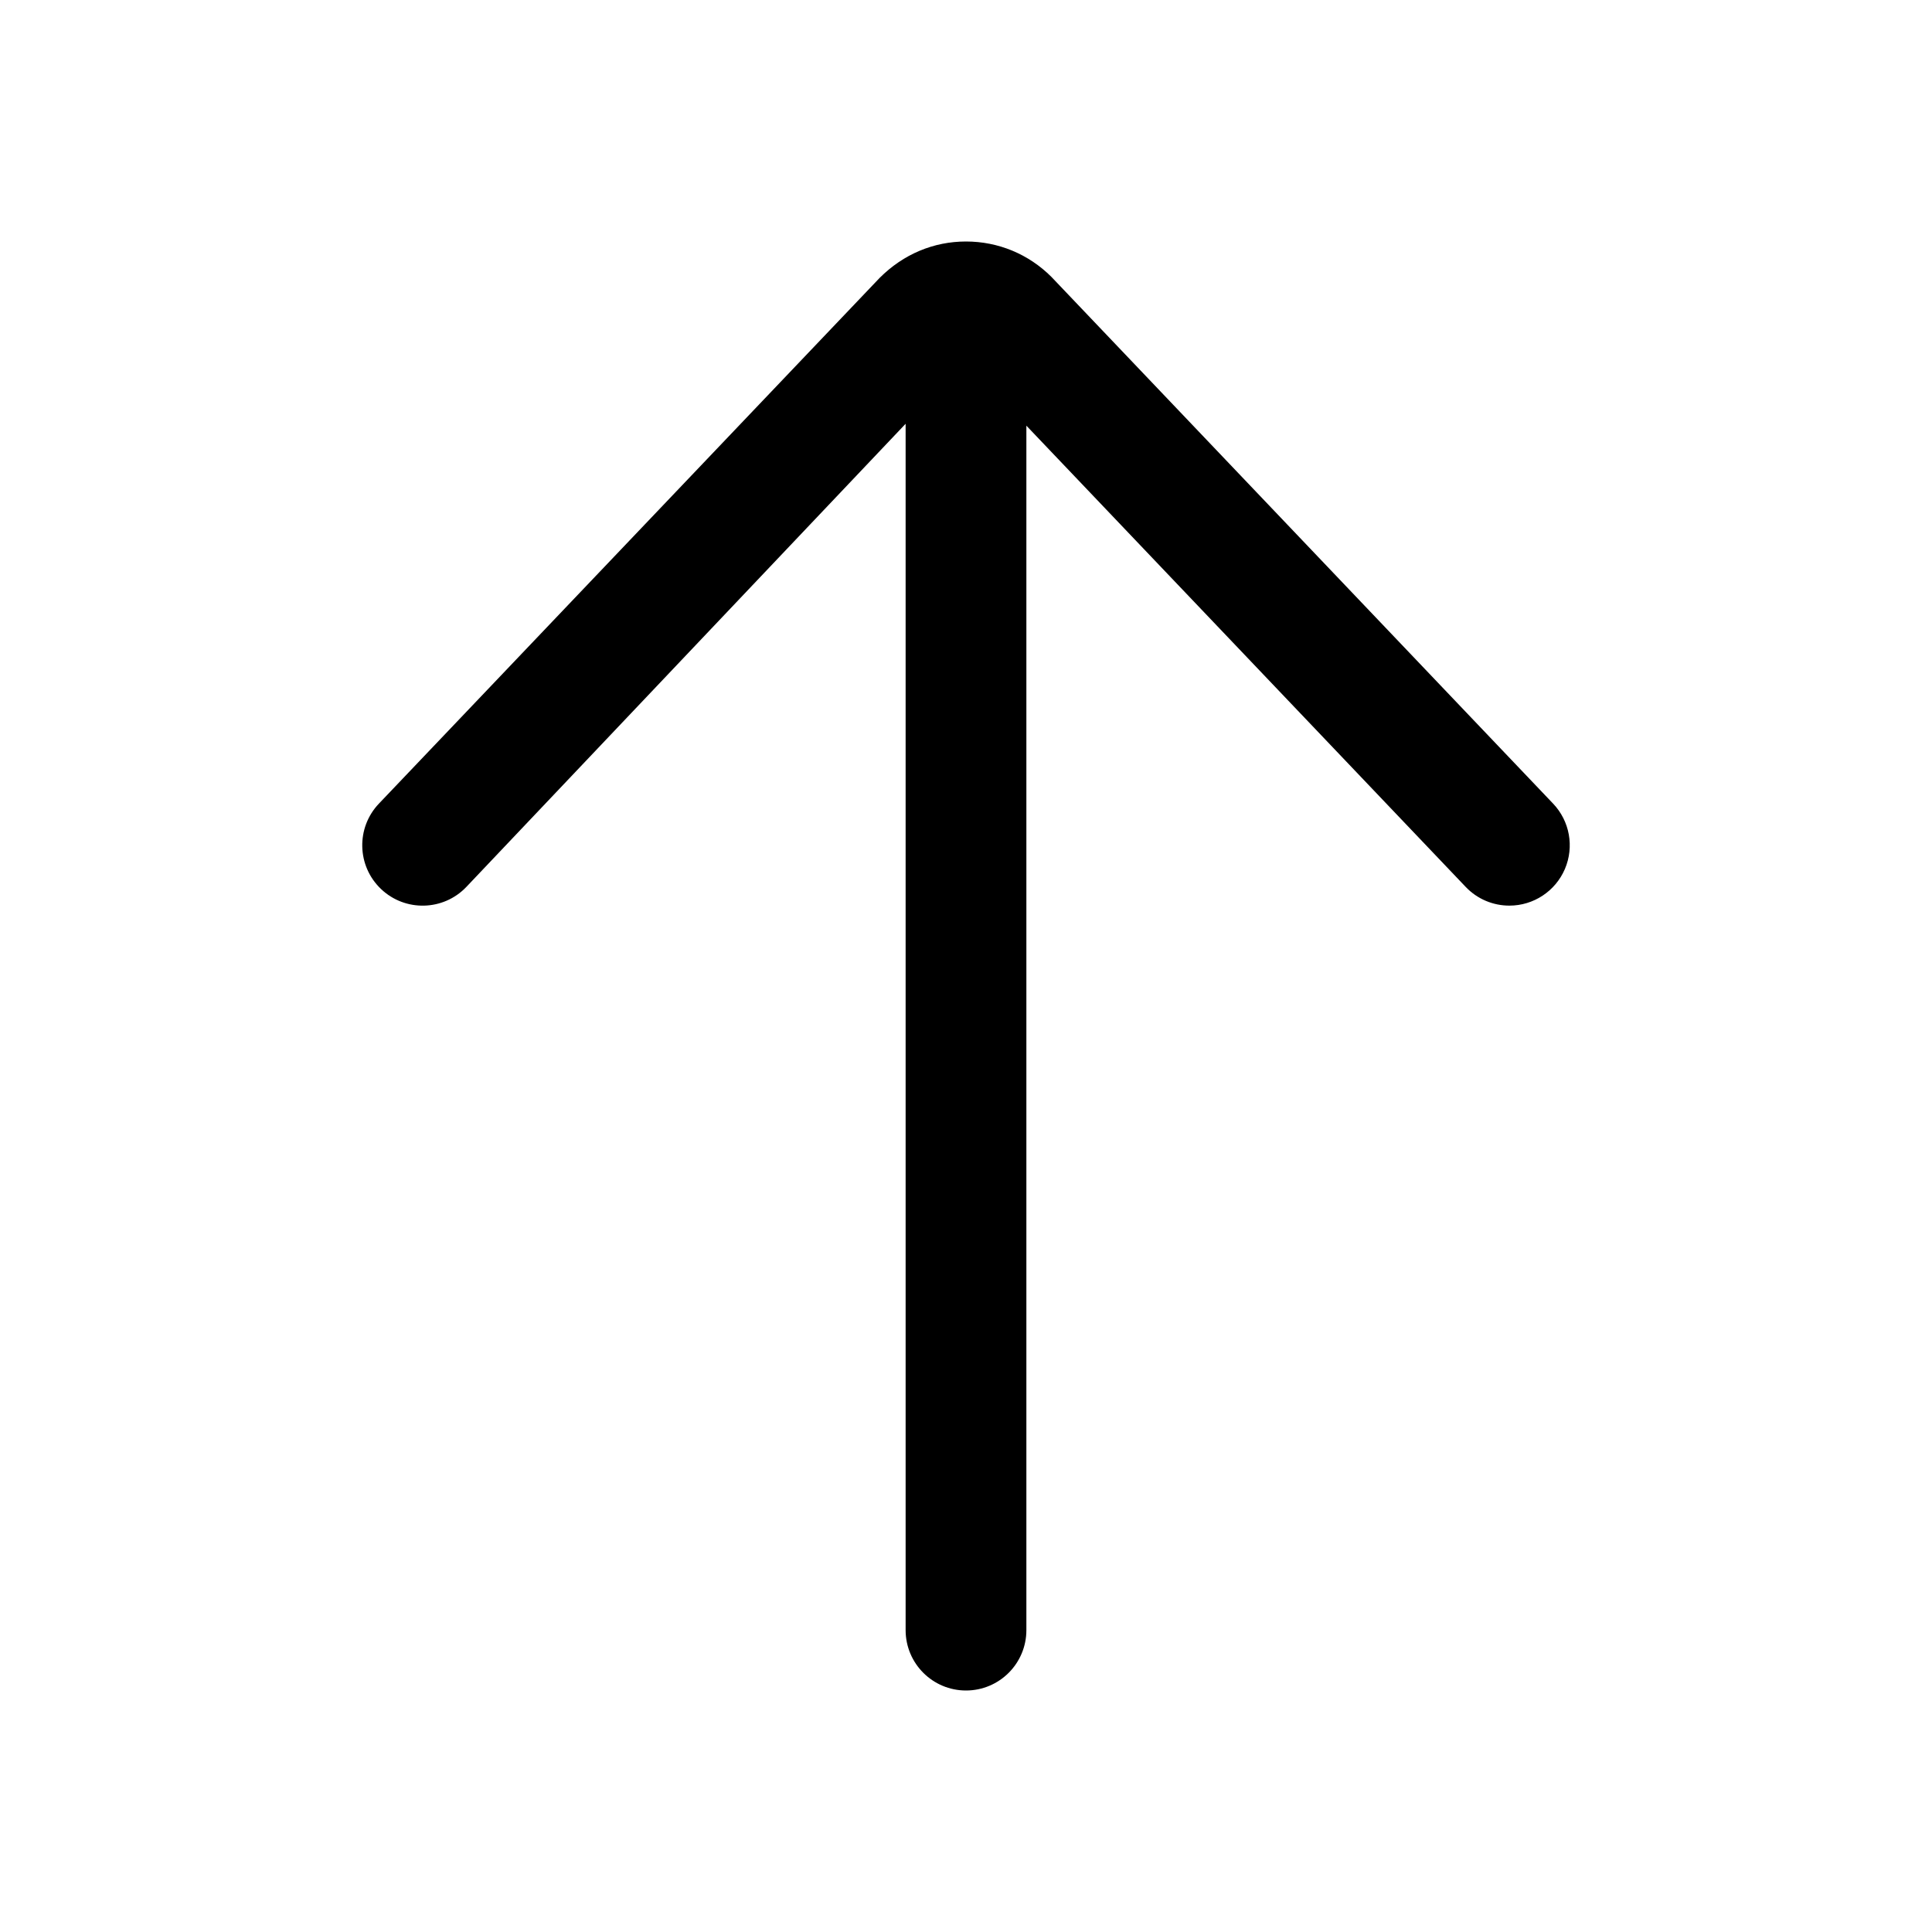
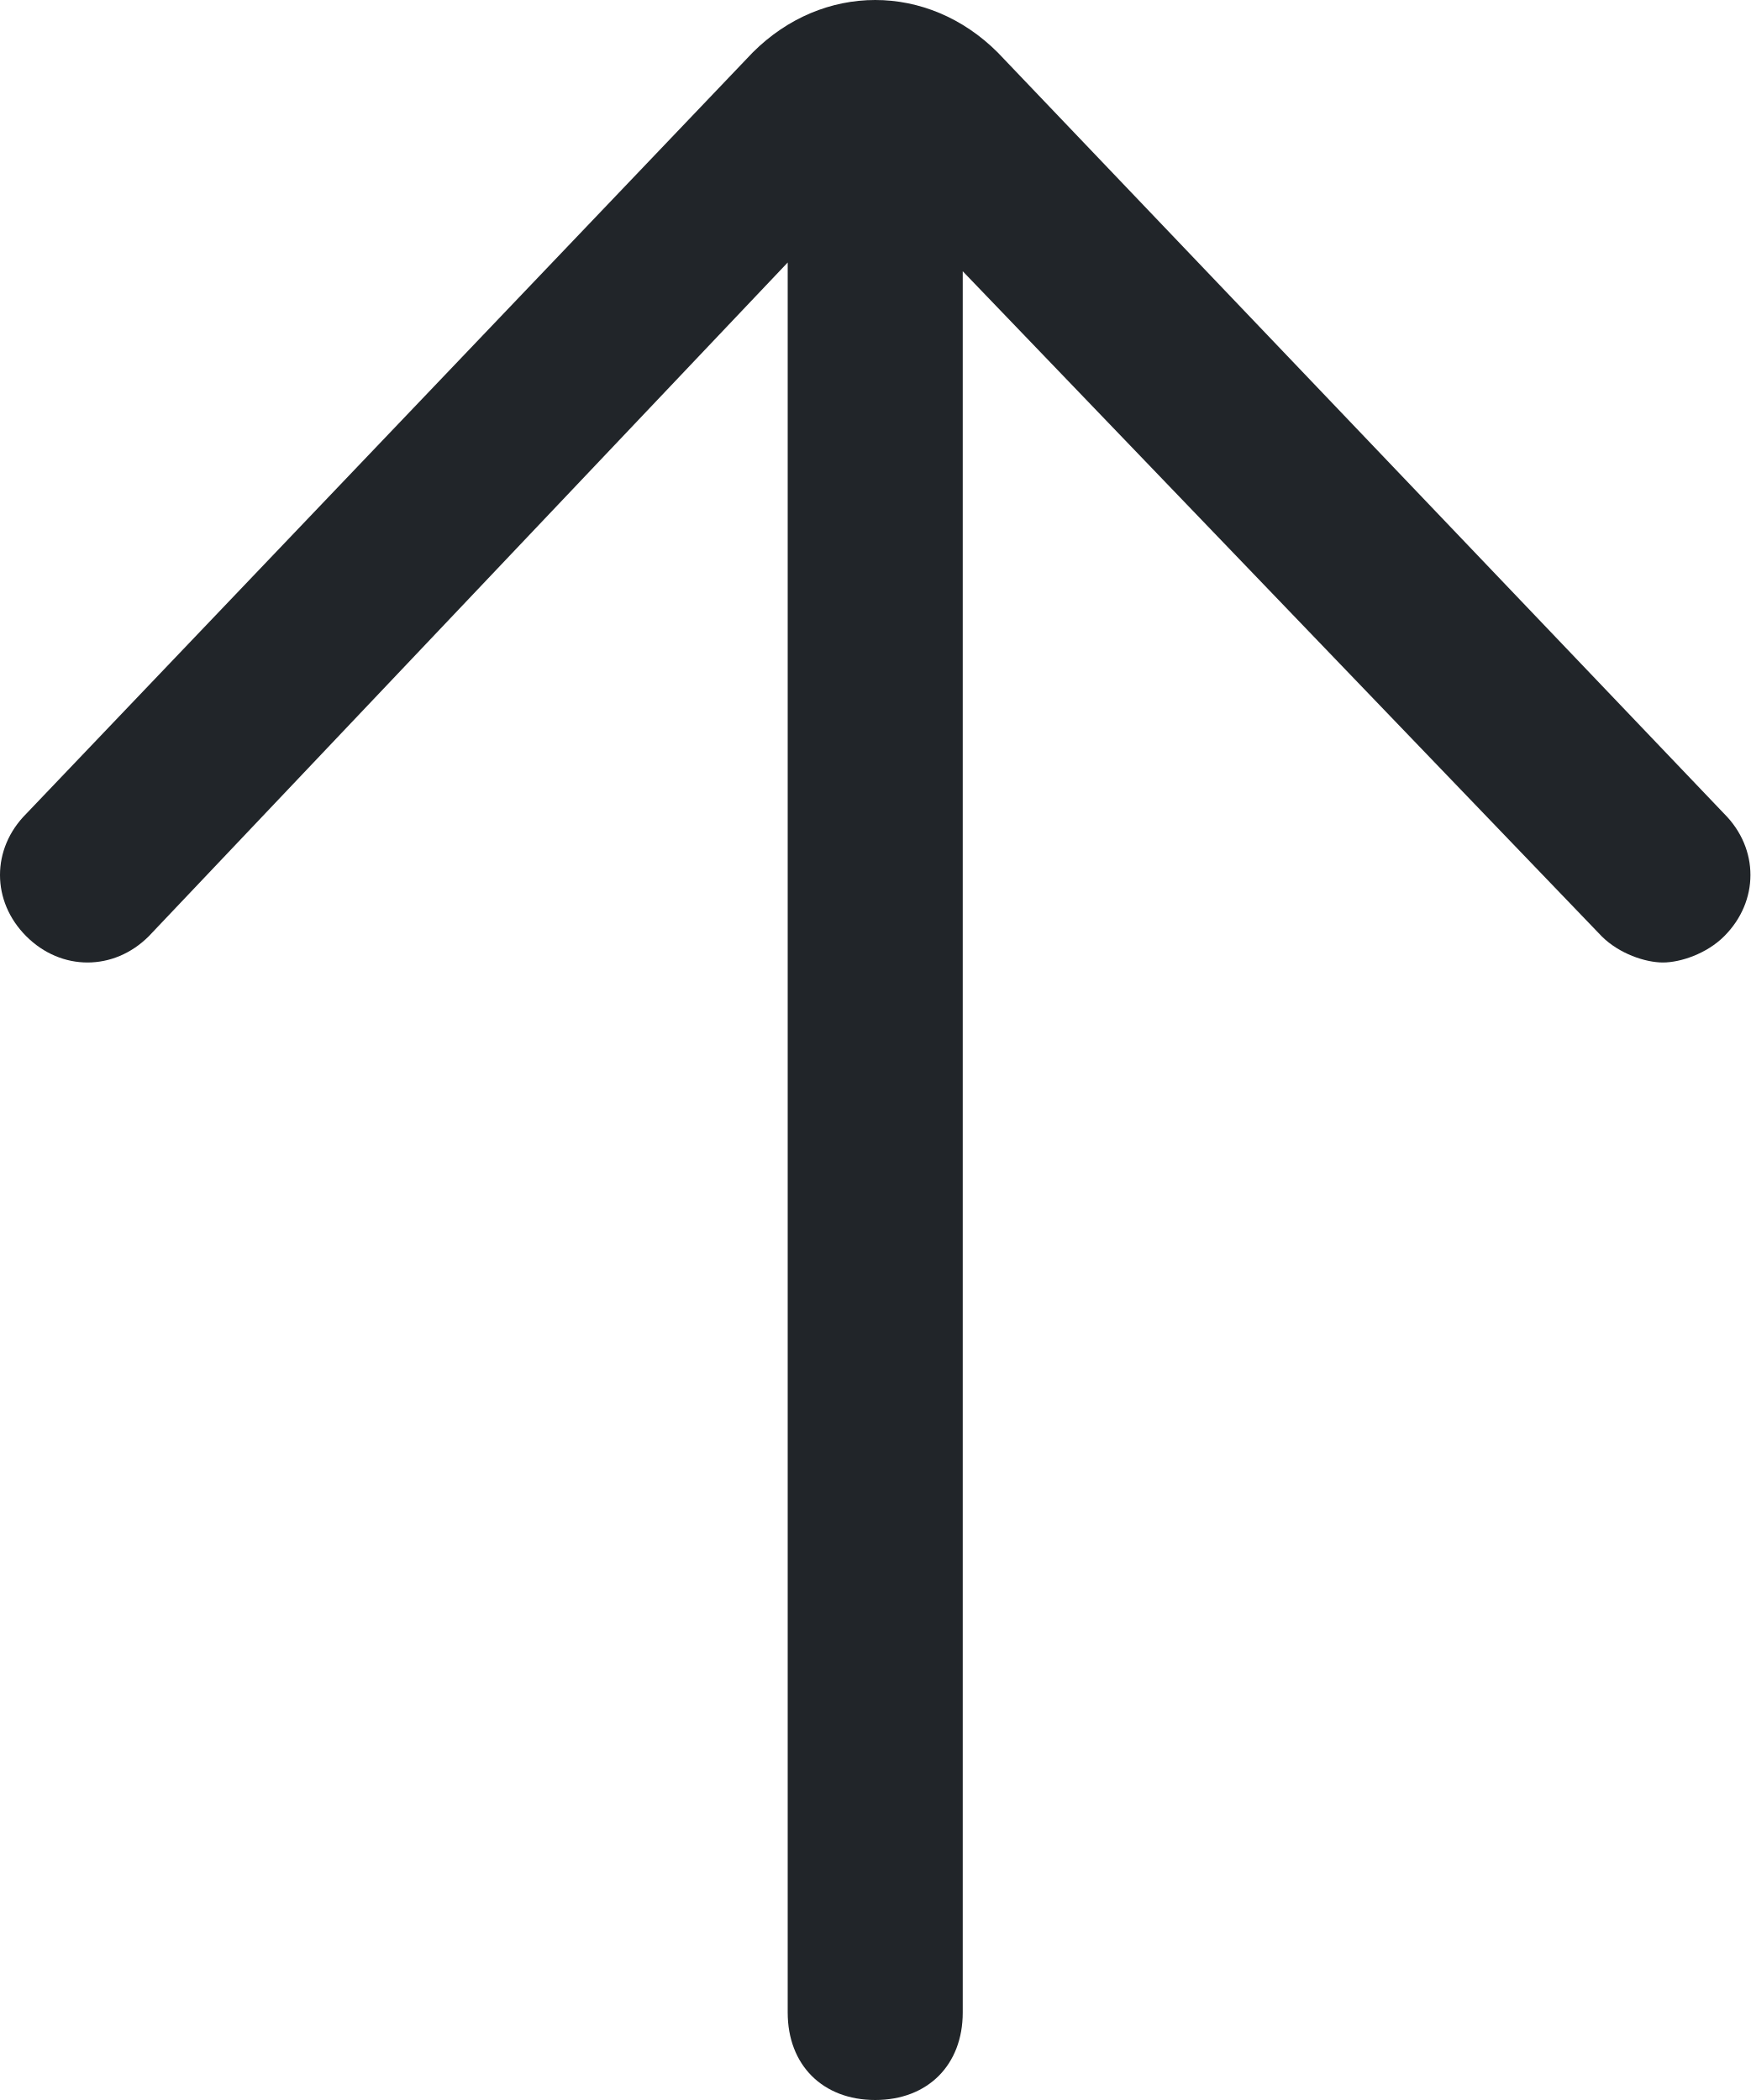
- <svg xmlns="http://www.w3.org/2000/svg" height="512" viewBox="0 0 64 64" width="512">
-   <path d="M32 56a2 2 0 002-2V14.101l14.552 15.278c.393.413.92.621 1.448.621a2 2 0 001.448-3.38L34.829 9.172C34.073 8.417 33.069 8 32 8s-2.073.417-2.862 1.207L12.552 26.621a2 2 0 102.897 2.759L30 14.038V54a2 2 0 002 2z" />
+ <svg xmlns="http://www.w3.org/2000/svg" viewBox="0 0 20 24">
+   <path d="M10 24c.6 0 1-.4 1-1V3.1l7.3 7.6c.2.2.5.3.7.3.2 0 .5-.1.7-.3.4-.4.4-1 0-1.4L11.4.6C11 .2 10.5 0 10 0c-.5 0-1 .2-1.4.6L.3 9.3c-.4.4-.4 1 0 1.4s1 .4 1.4 0L9 3v20c0 .6.4 1 1 1z" fill="#212529" />
</svg>
